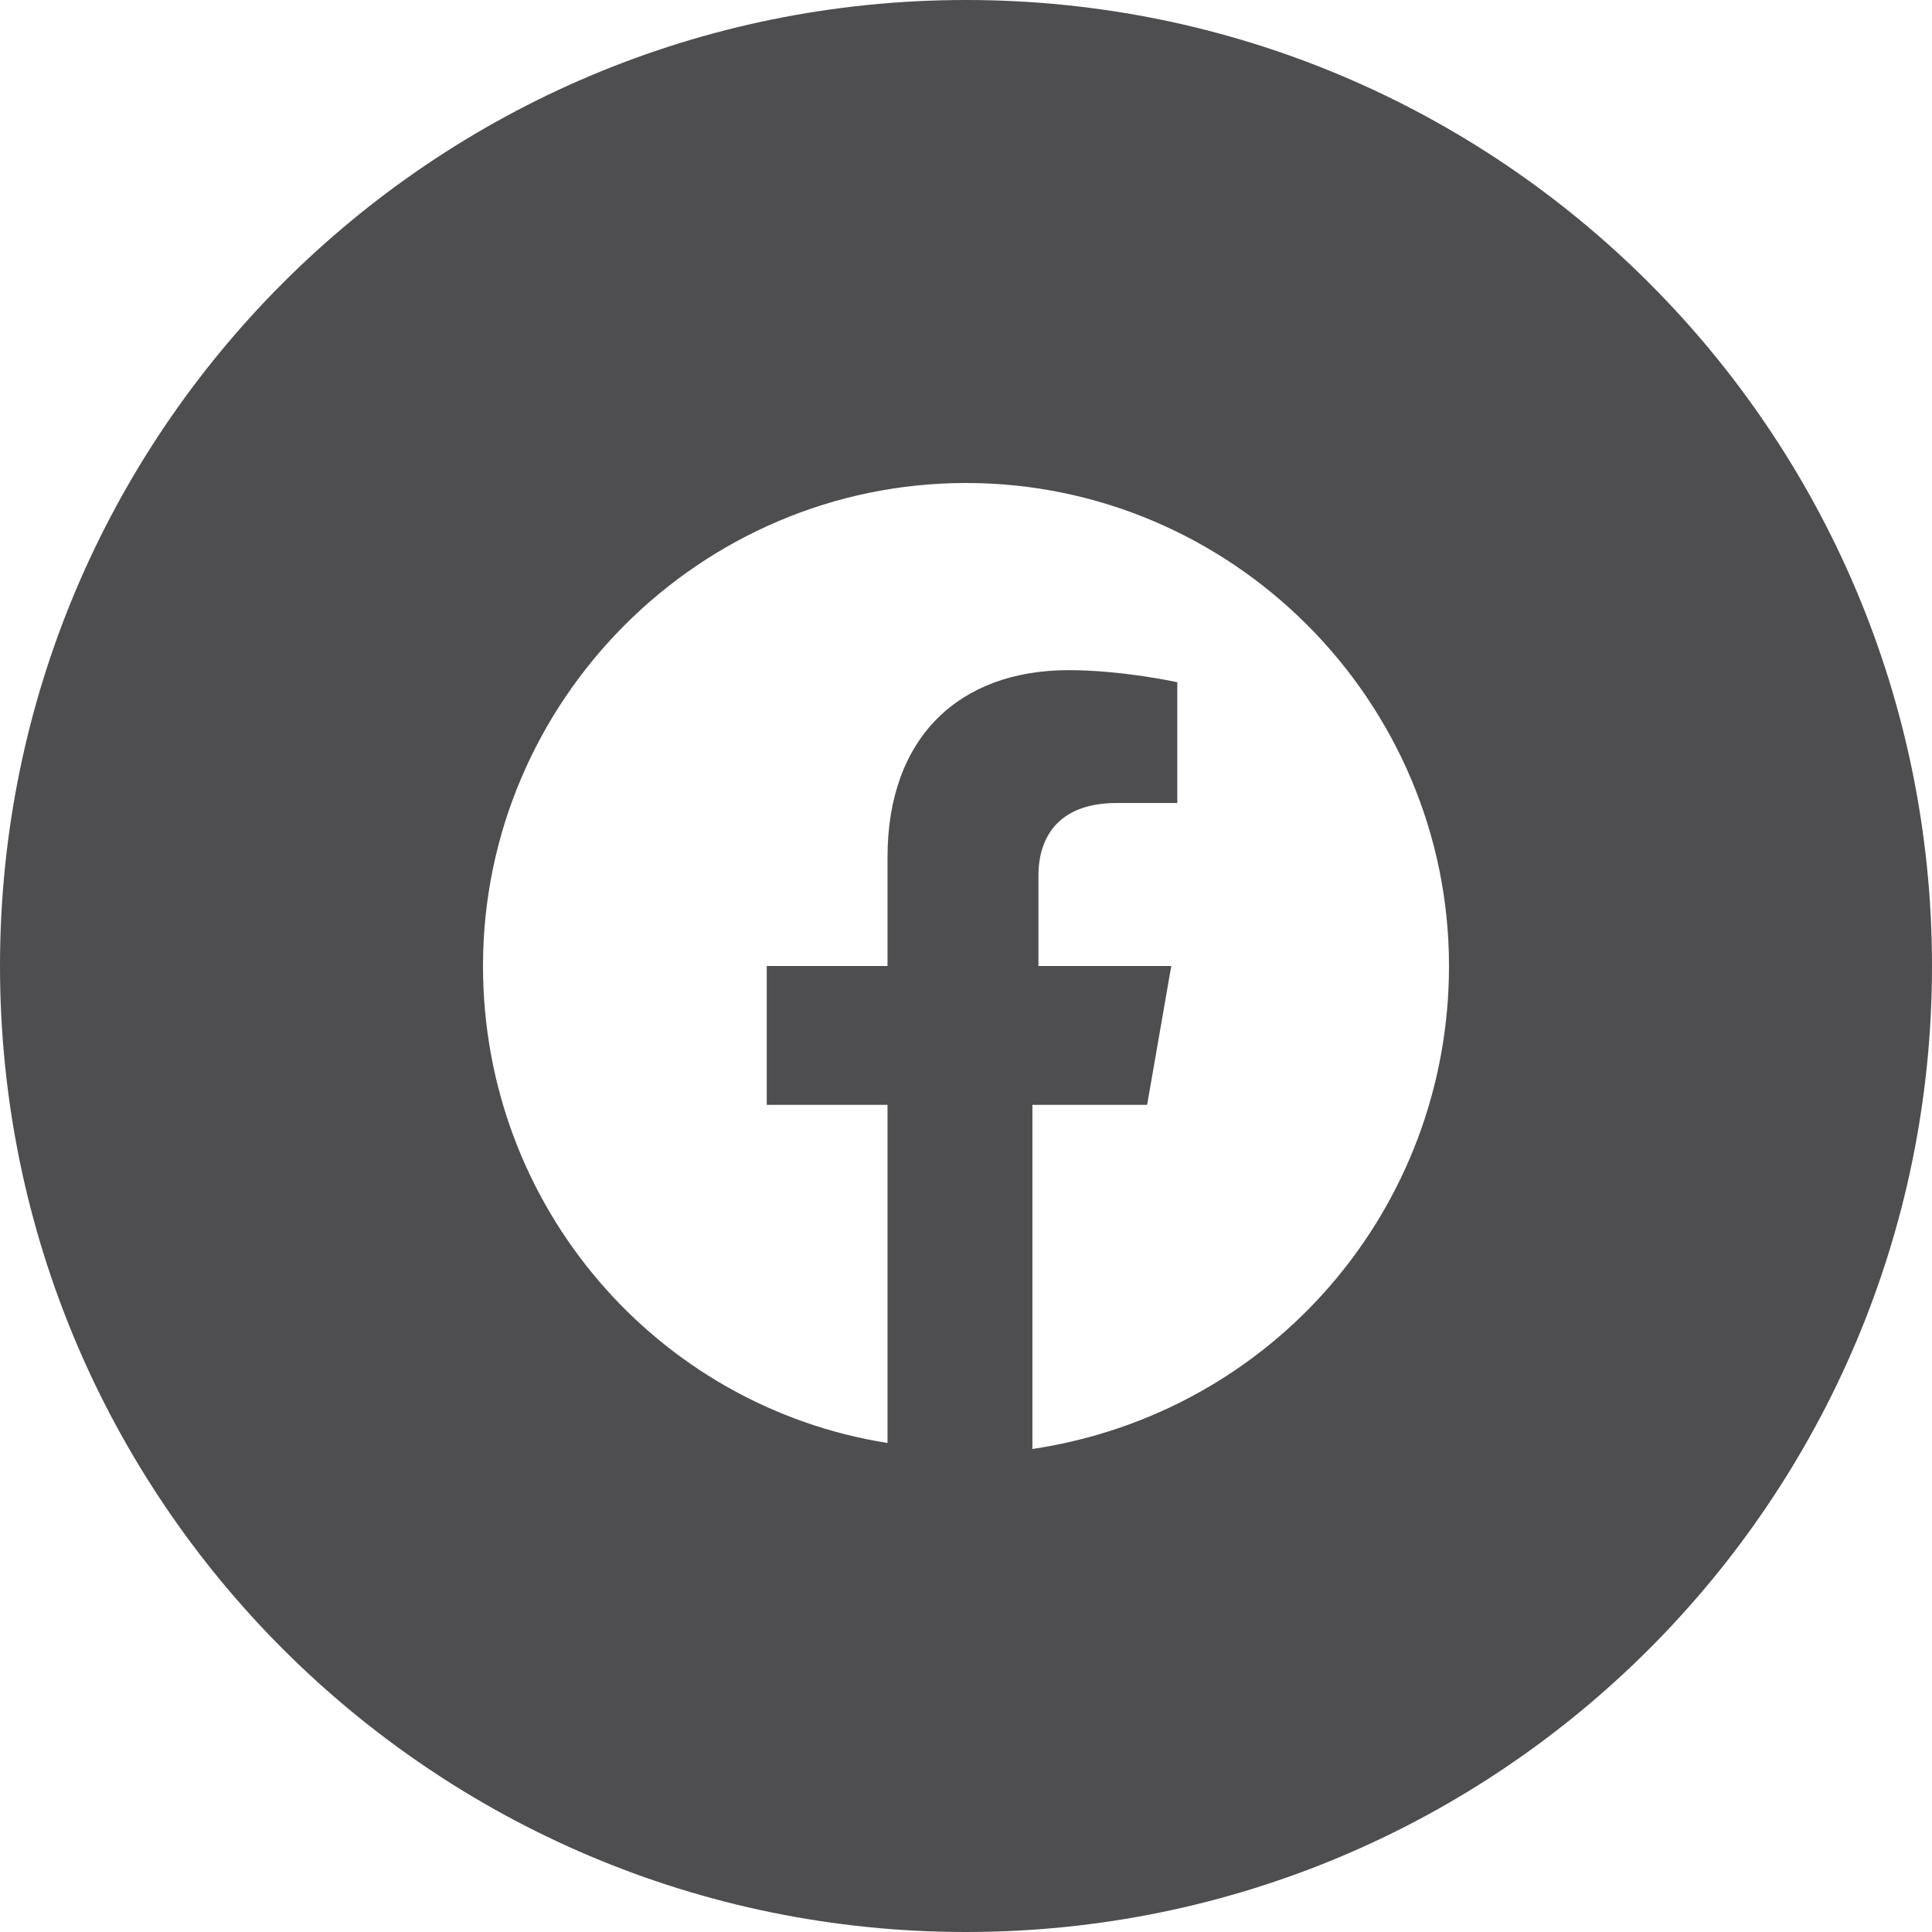
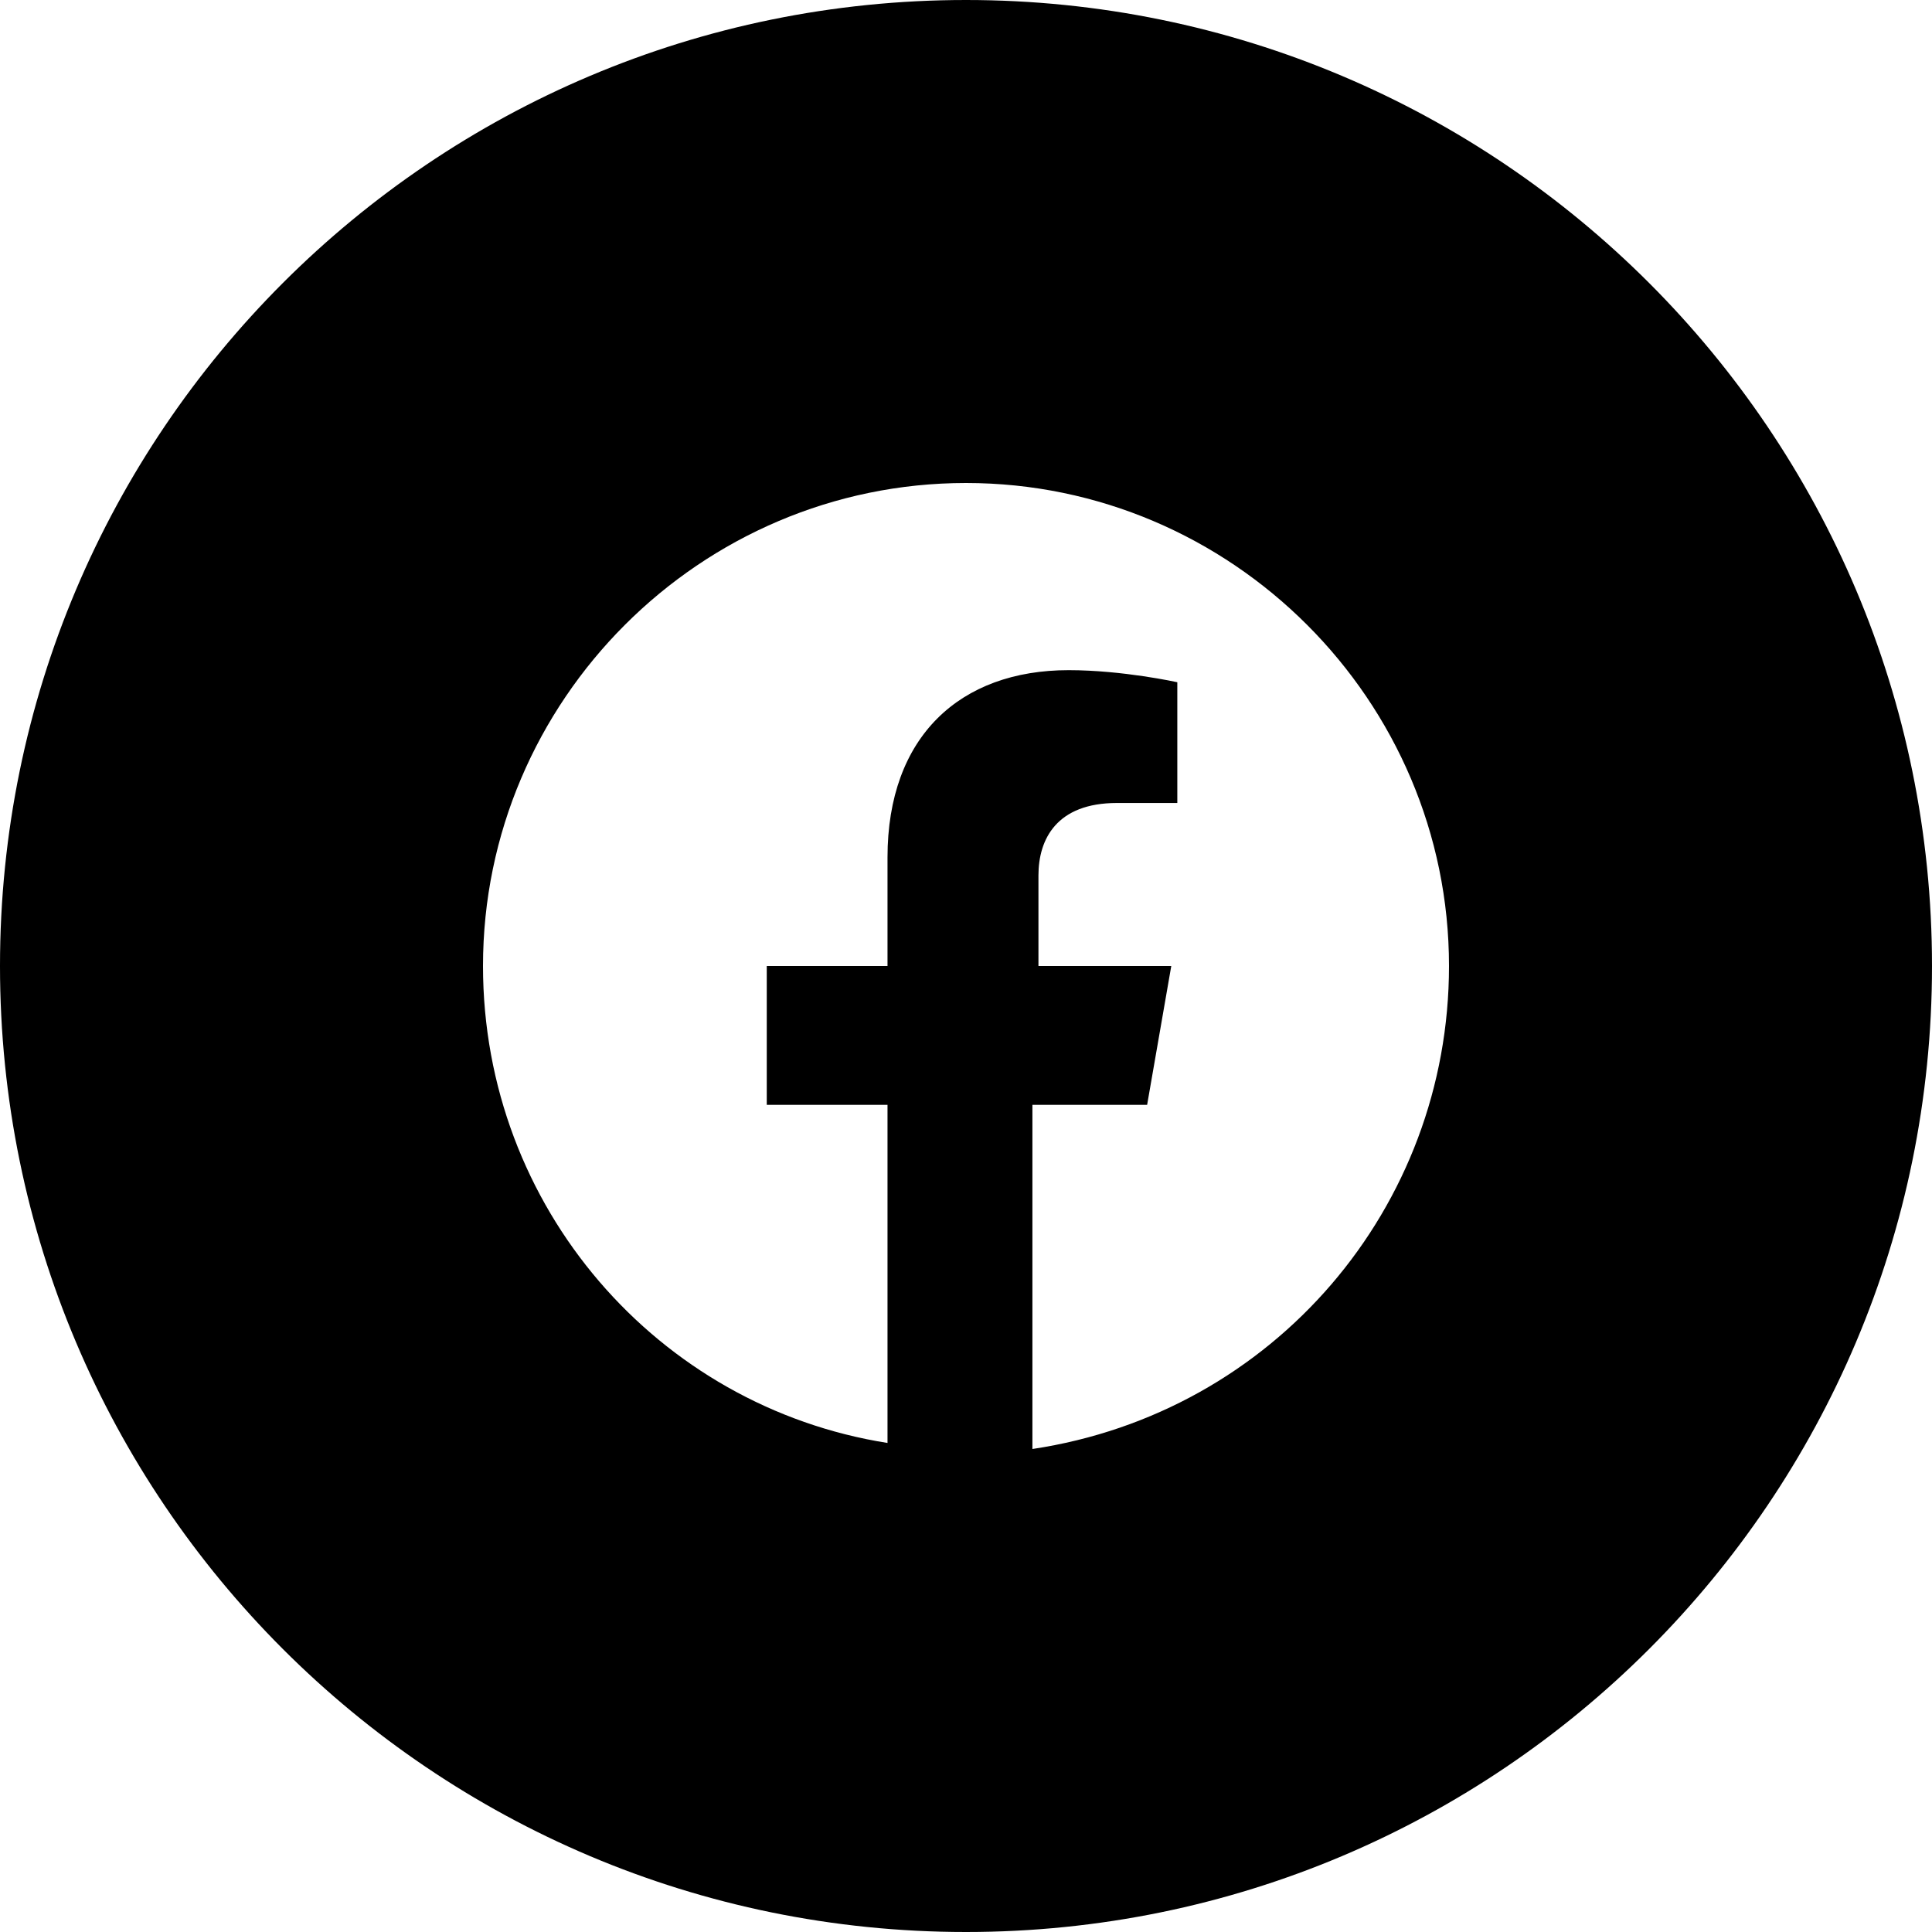
<svg xmlns="http://www.w3.org/2000/svg" width="32" height="32" viewBox="0 0 32 32" fill="none">
-   <path fill-rule="evenodd" clip-rule="evenodd" d="M0 16C0 7.163 7.163 0 16 0C24.837 0 32 7.163 32 16C32 24.837 24.837 32 16 32C7.163 32 0 24.837 0 16ZM16 8C20.4 8 24 11.6 24 16C24 20 21.1 23.4 17.1 24V18.3H19L19.4 16H17.2V14.5C17.2 13.9 17.5 13.3 18.5 13.3H19.5V11.3C19.5 11.3 18.6 11.1 17.7 11.1C15.9 11.1 14.7 12.2 14.7 14.2V16H12.7V18.3H14.7V23.9C10.9 23.3 8 20 8 16C8 11.6 11.6 8 16 8Z" fill="#4E4E50" />
+   <path fill-rule="evenodd" clip-rule="evenodd" d="M0 16C0 7.163 7.163 0 16 0C24.837 0 32 7.163 32 16C32 24.837 24.837 32 16 32C7.163 32 0 24.837 0 16ZM16 8C20.4 8 24 11.6 24 16C24 20 21.1 23.4 17.1 24V18.3H19L19.4 16H17.2V14.5C17.2 13.9 17.5 13.3 18.5 13.3H19.5V11.3C19.5 11.3 18.6 11.1 17.7 11.1C15.9 11.1 14.7 12.2 14.7 14.2V16H12.7V18.3H14.7V23.9C10.9 23.3 8 20 8 16C8 11.6 11.6 8 16 8Z" fill="#000" />
</svg>
